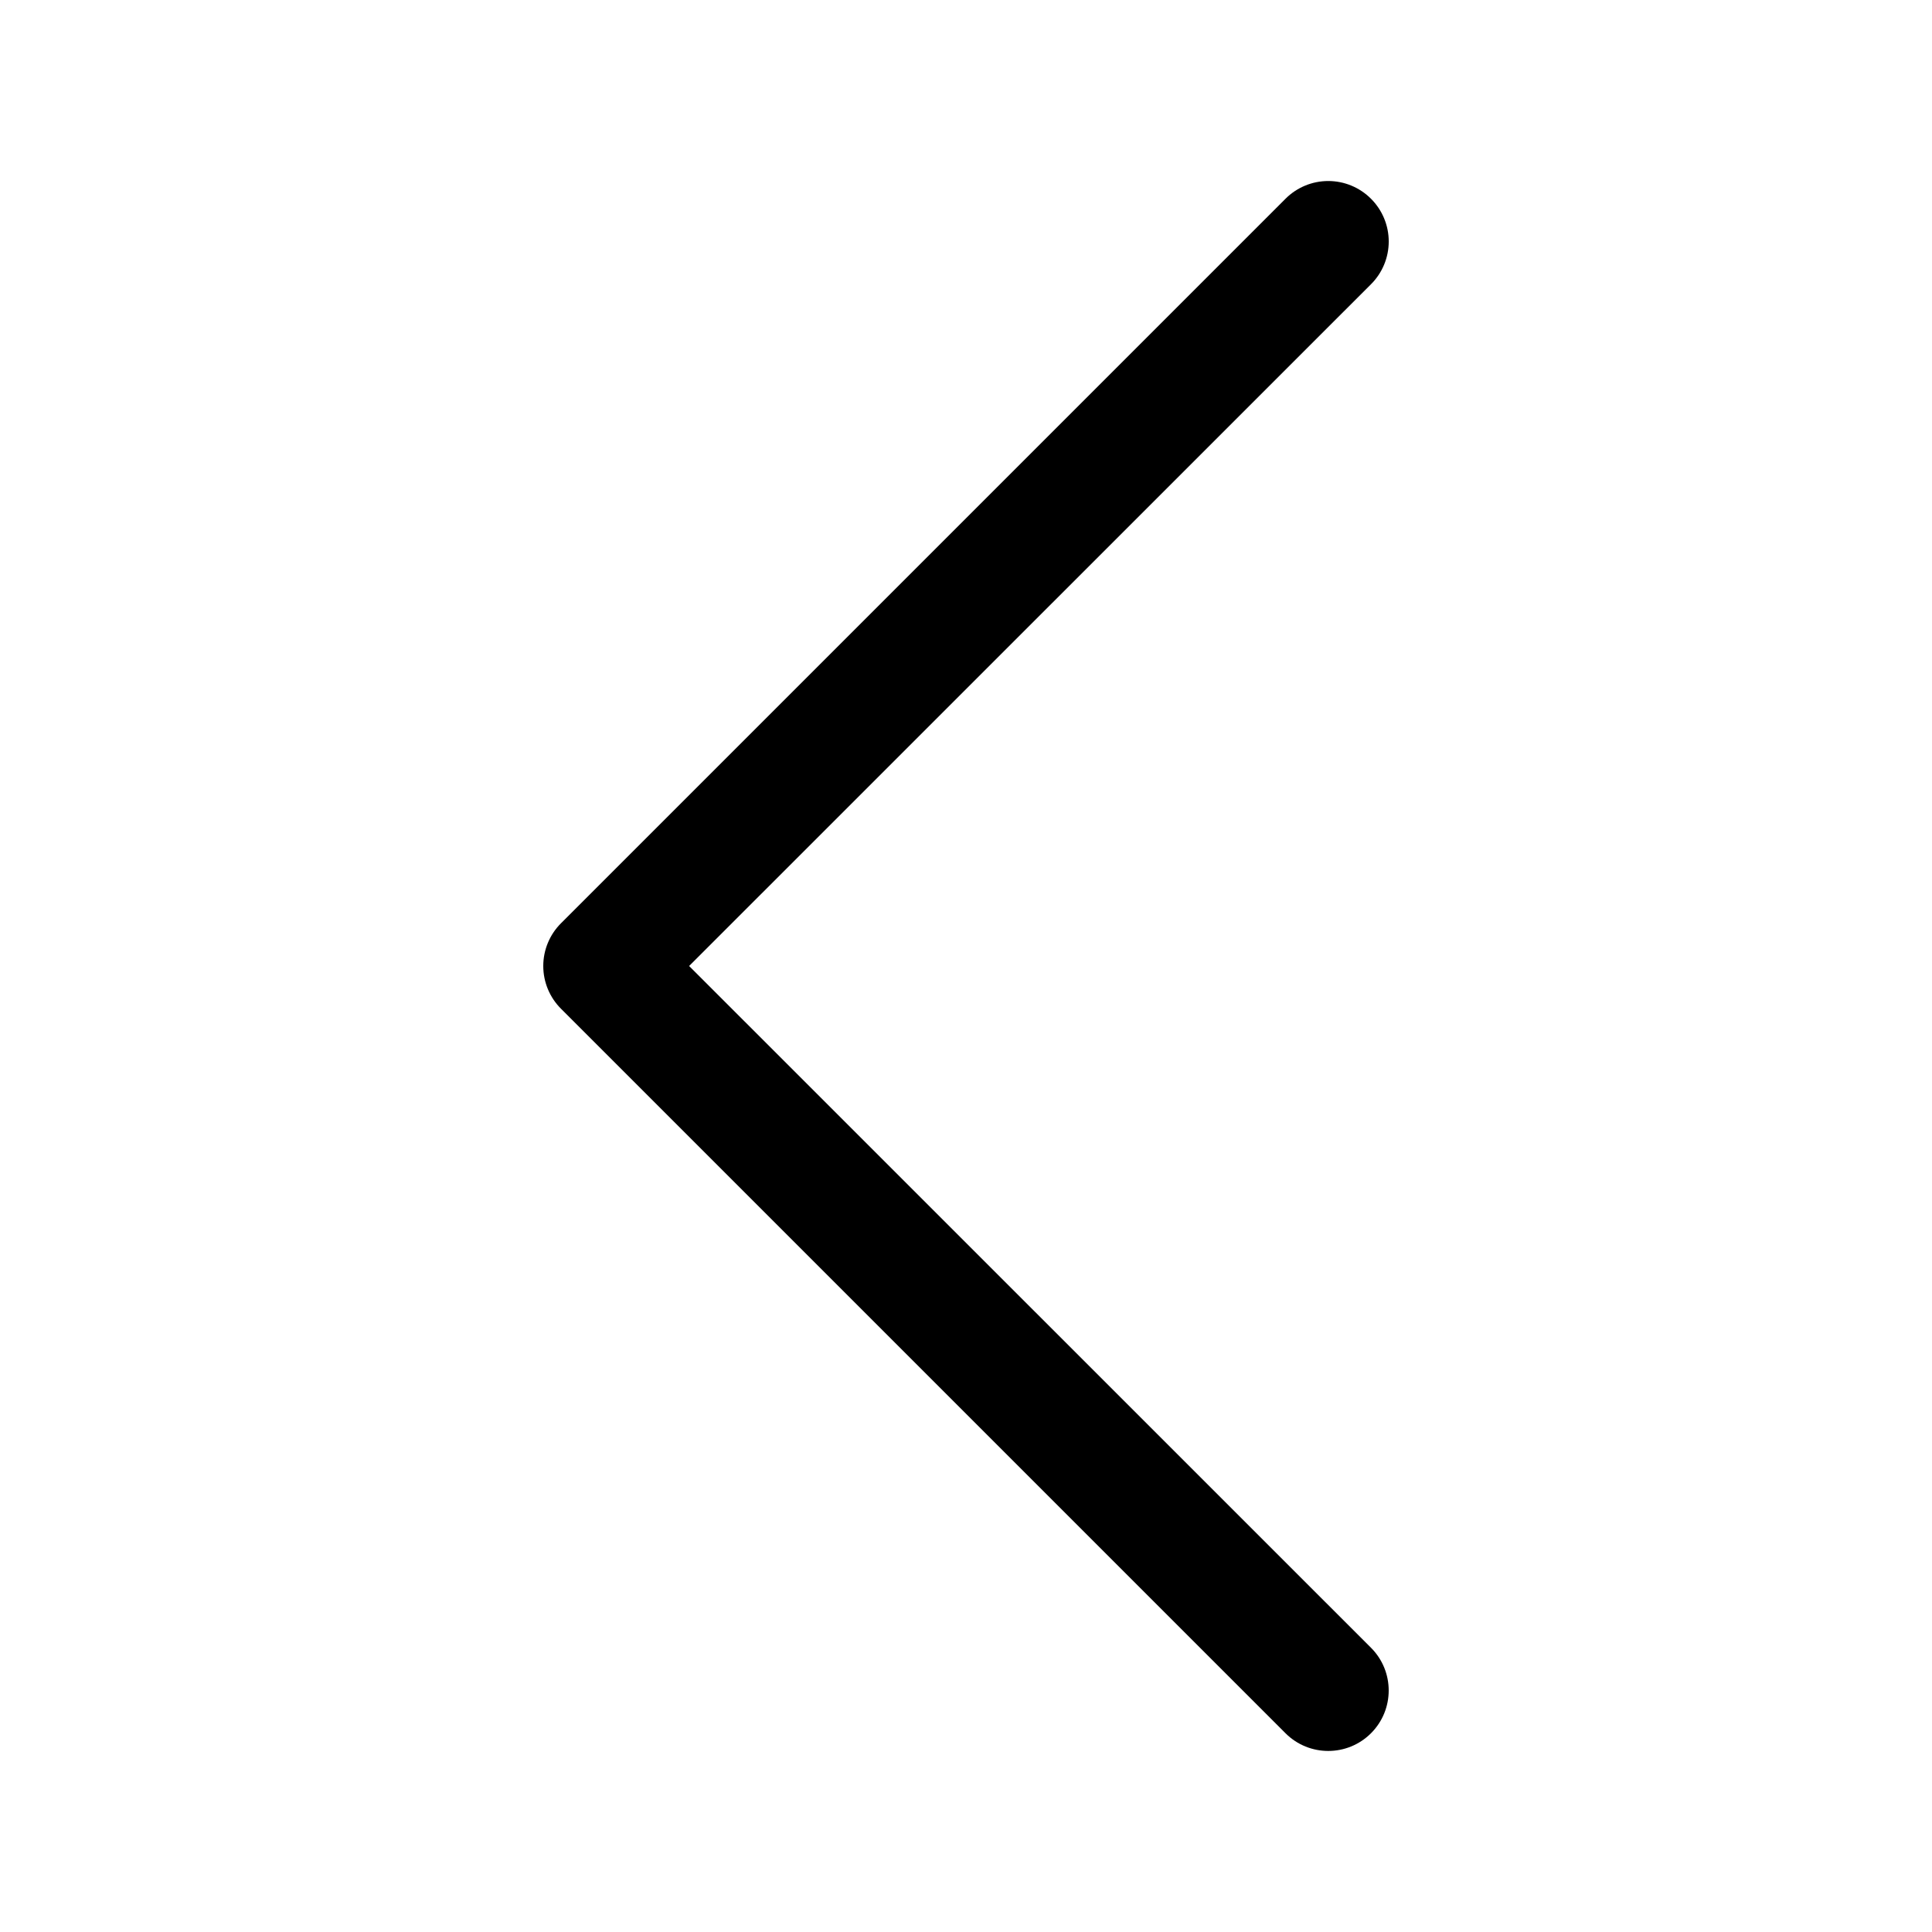
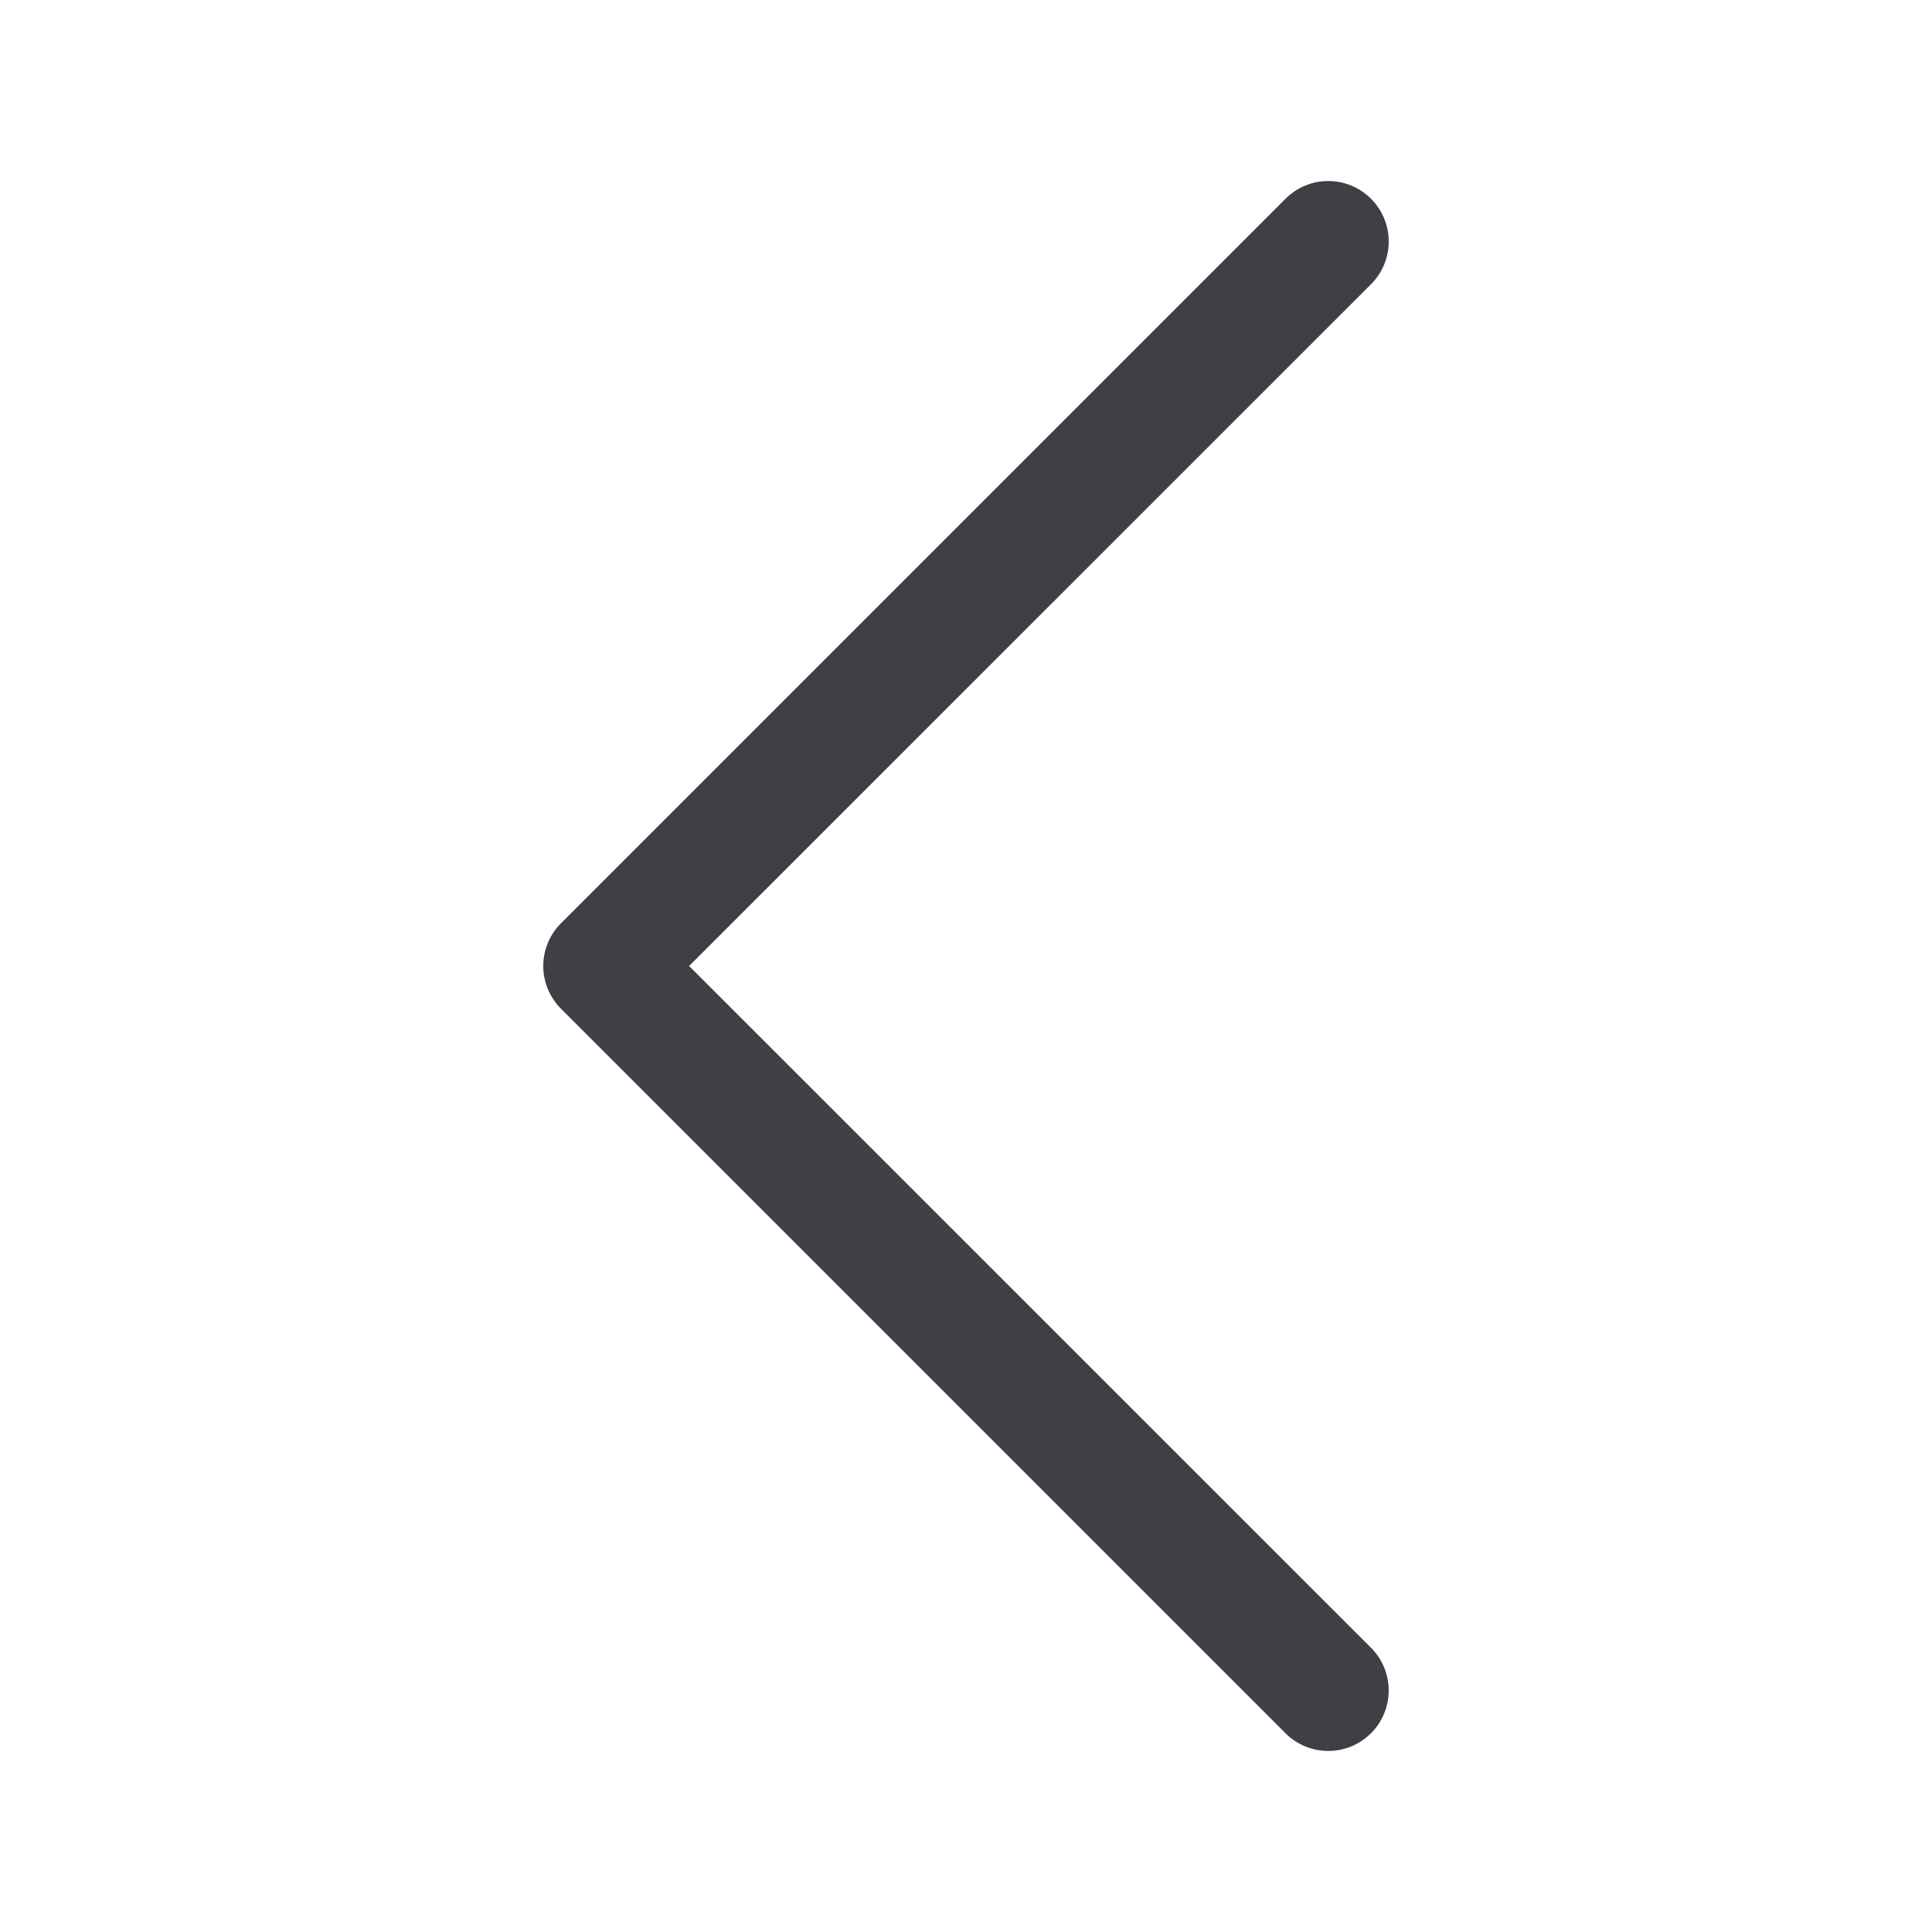
- <svg xmlns="http://www.w3.org/2000/svg" width="16" height="16" fill="262626" class="bi bi-chevron-left" viewBox="0 0 16 16">
+ <svg xmlns="http://www.w3.org/2000/svg" width="16" height="16" fill="#3f3f46" class="bi bi-chevron-left" viewBox="0 0 16 16">
  <path fill-rule="evenodd" d="M11.354 1.646a.5.5 0 0 1 0 .708L5.707 8l5.647 5.646a.5.5 0 0 1-.708.708l-6-6a.5.5 0 0 1 0-.708l6-6a.5.5 0 0 1 .708 0" />
</svg>
